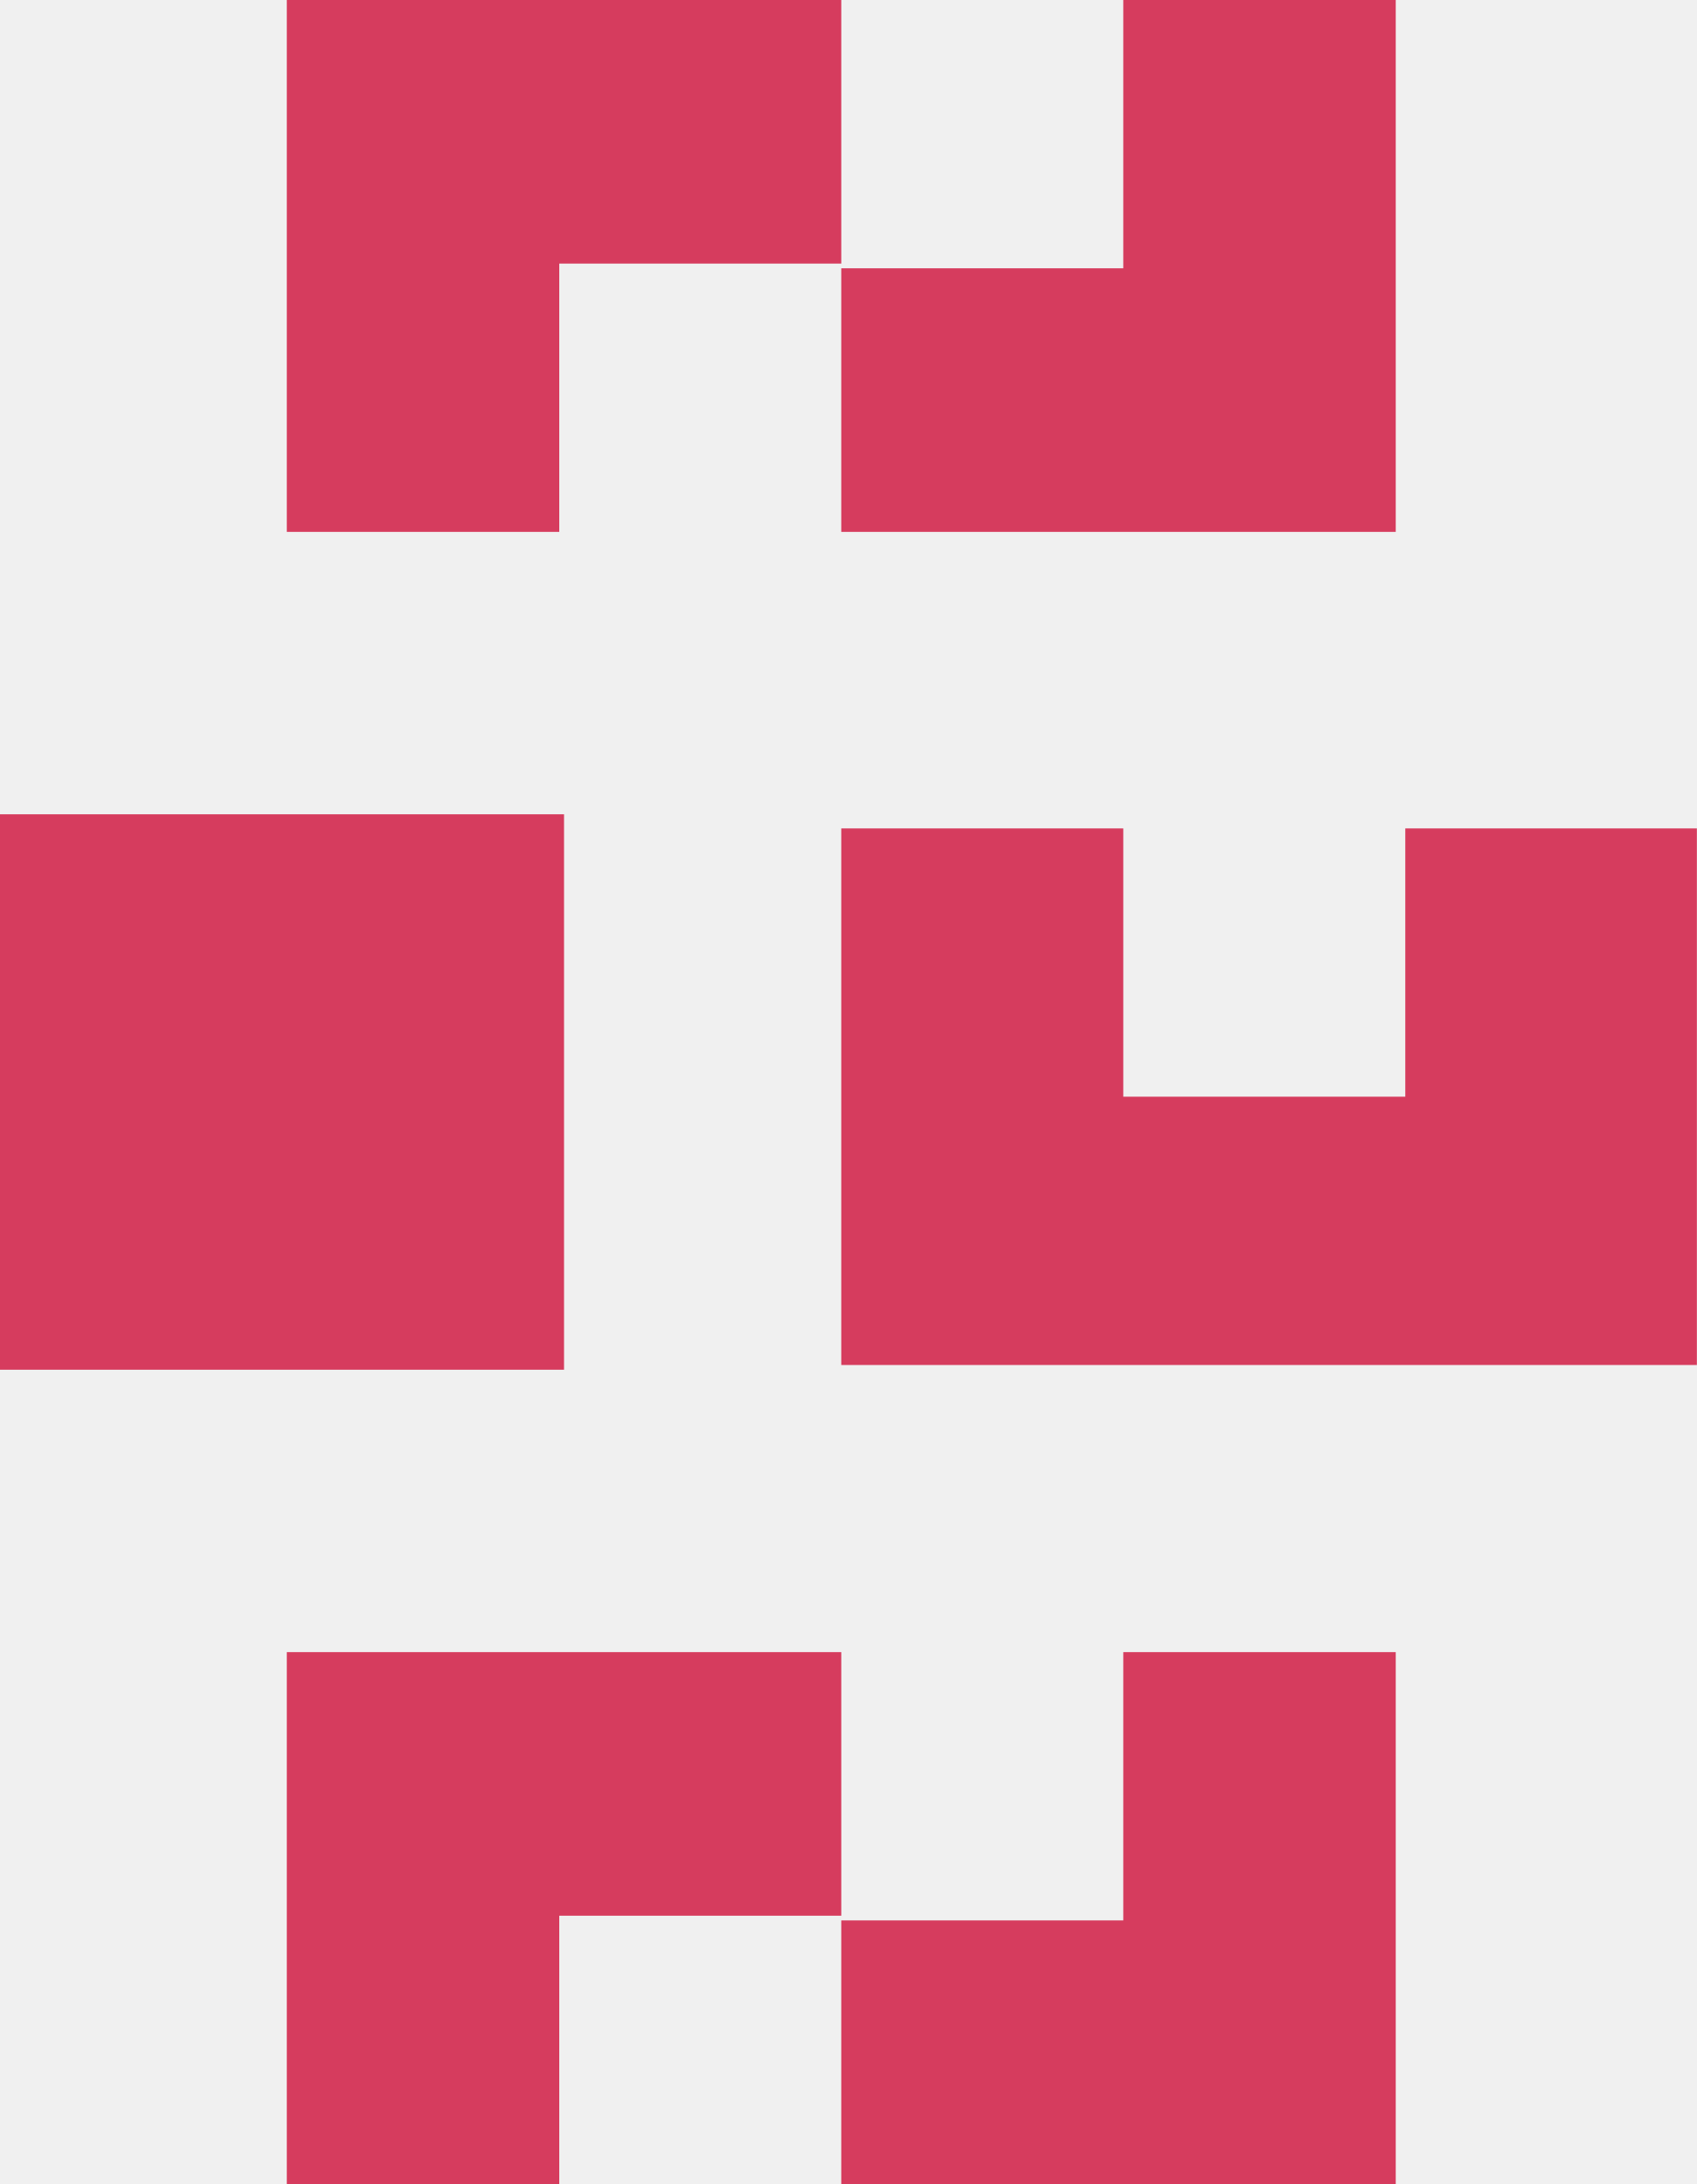
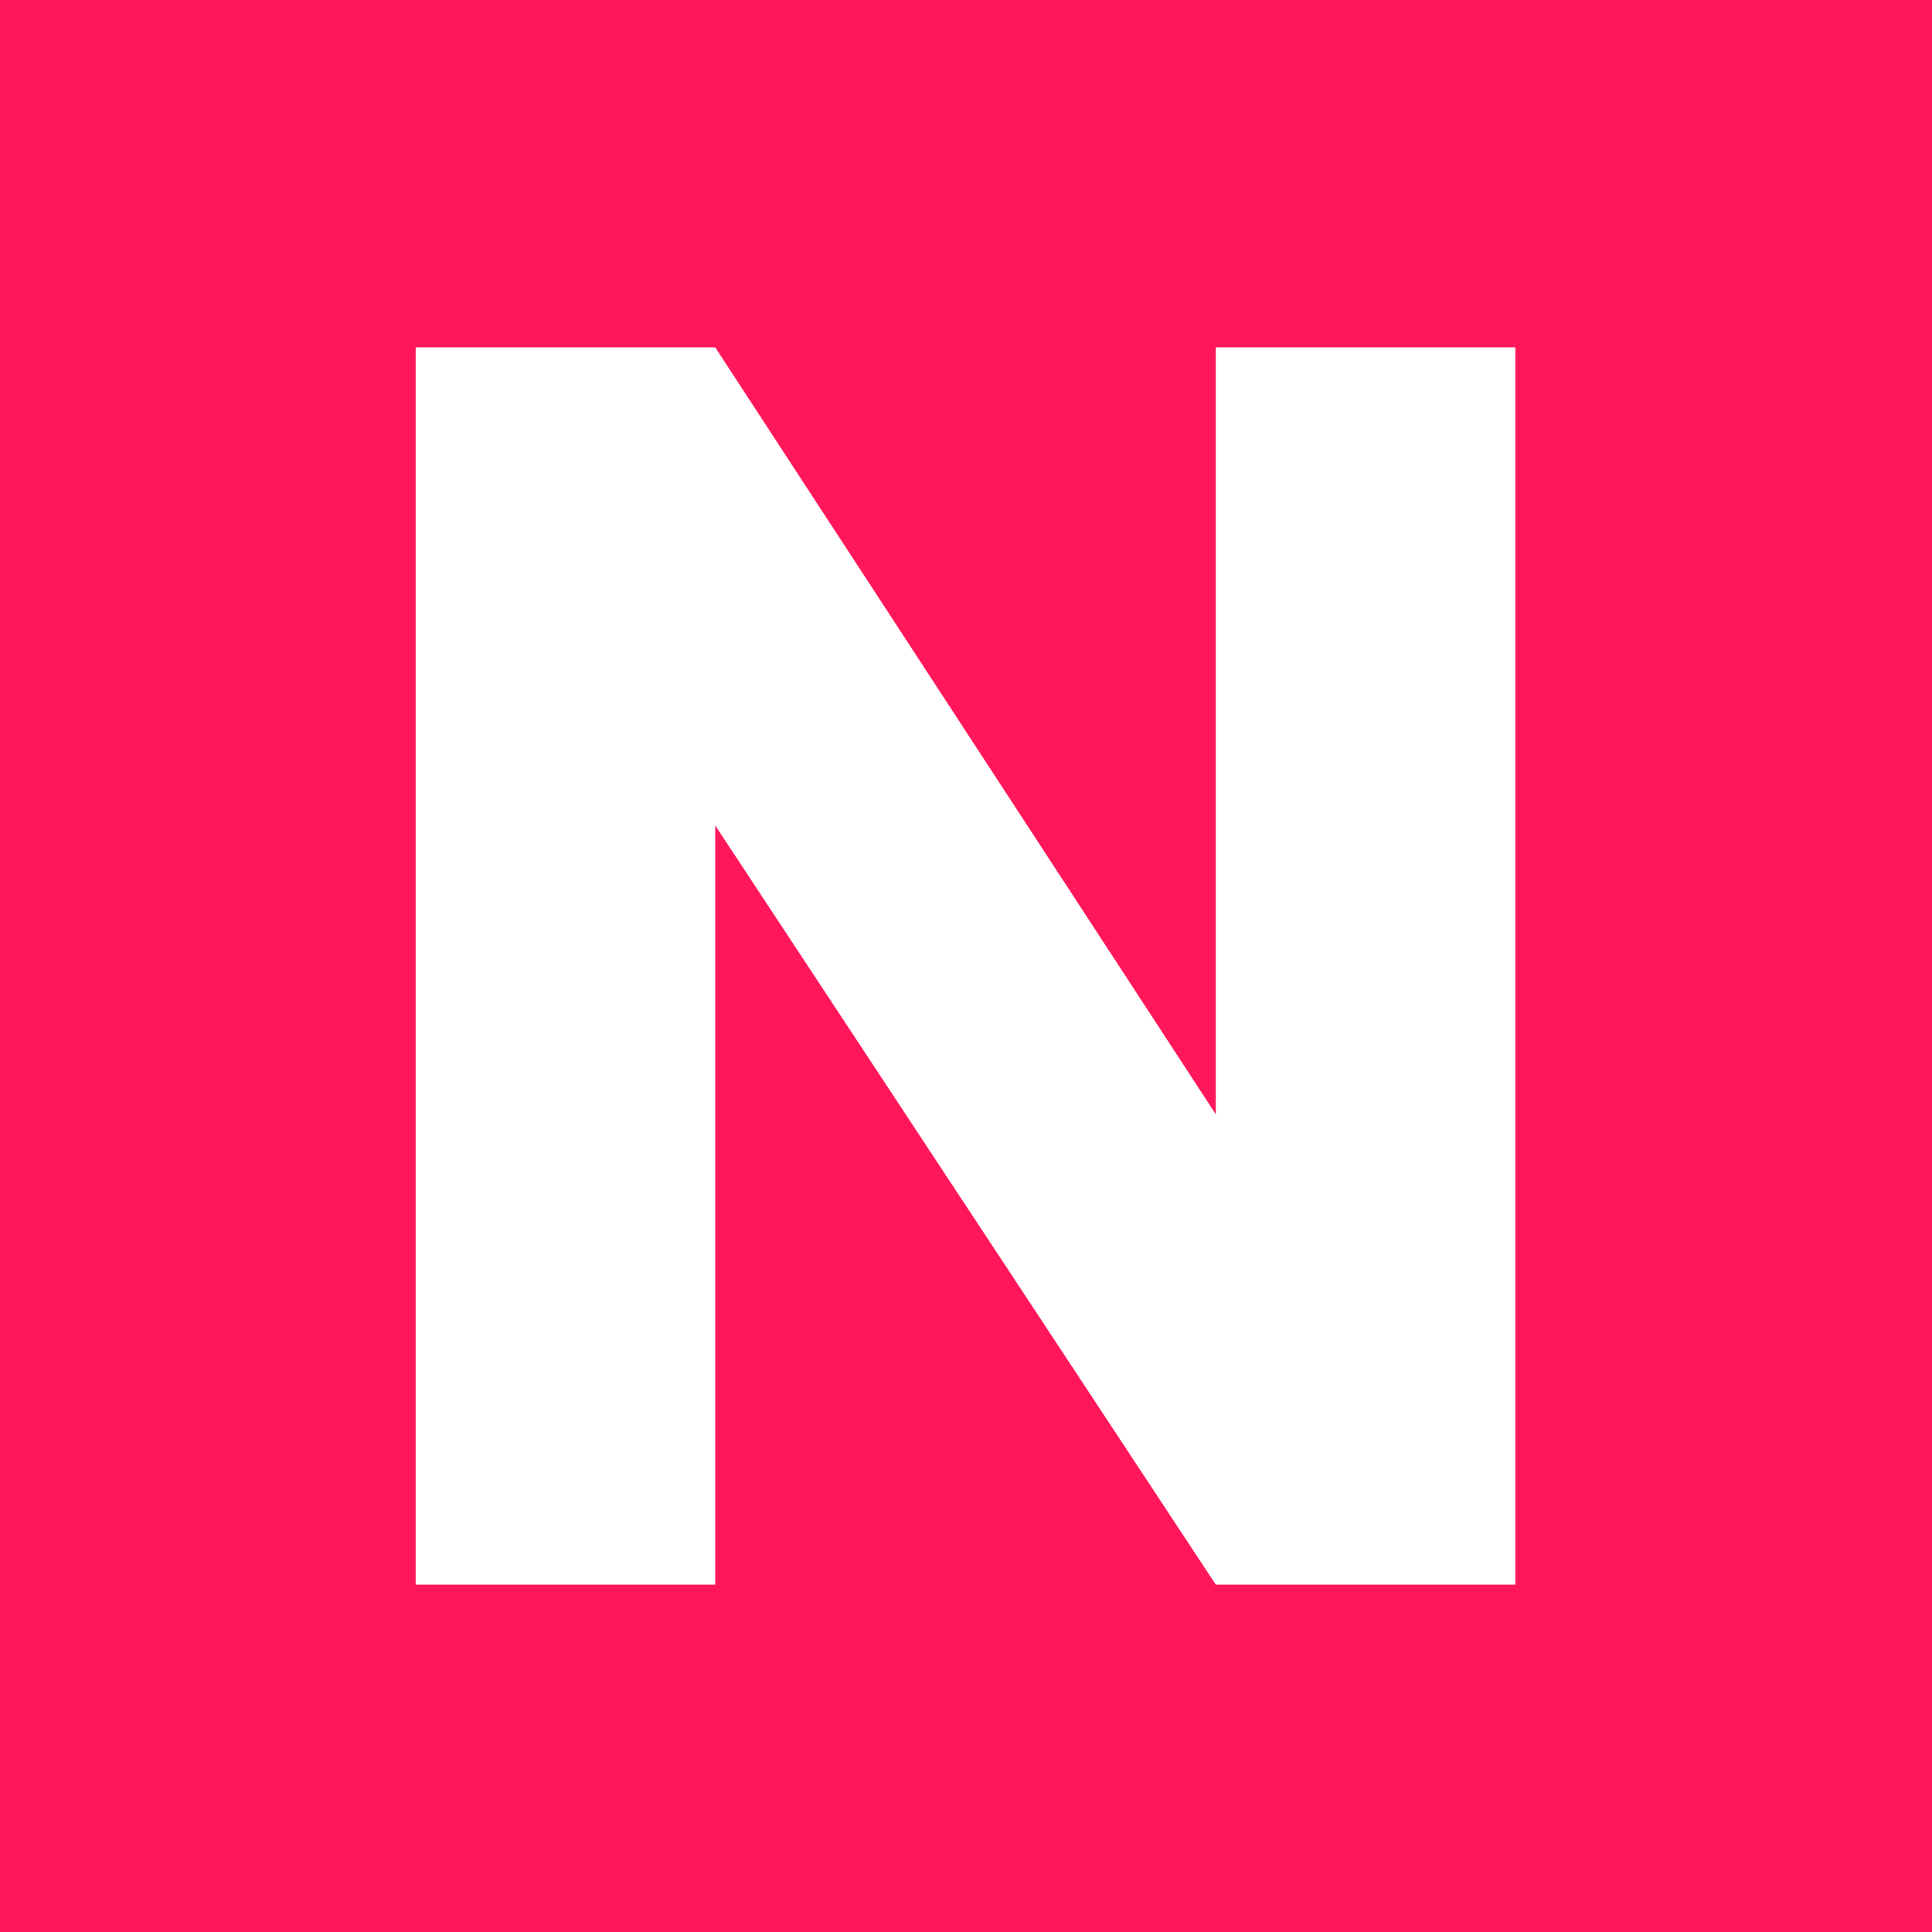
- <svg xmlns="http://www.w3.org/2000/svg" width="167" height="215" viewBox="0 0 167 215" fill="none">
-   <path d="M28.226 52.36V0H82.795V25.948H55.04V52.36H28.226Z" fill="#D63C5E" />
-   <path d="M28.226 215V162.64H82.795V188.588H55.04V215H28.226Z" fill="#D63C5E" />
-   <path d="M137.363 -0L137.363 52.36L82.794 52.36L82.794 26.412L110.549 26.412L110.549 -0L137.363 -0Z" fill="#D63C5E" />
-   <path d="M137.363 162.64L137.363 215L82.794 215L82.794 189.052L110.549 189.052L110.549 162.64L137.363 162.64Z" fill="#D63C5E" />
-   <path d="M110.549 81.552H82.794V134.375H167V81.552H138.304V107.963H110.549V81.552Z" fill="#D63C5E" />
-   <rect y="80.162" width="55.51" height="54.677" fill="#D63C5E" />
+ <svg xmlns="http://www.w3.org/2000/svg" id="CNNouns" version="1.1" viewBox="0 0 198 198">
+   <defs>
+     <style>
+       .st0 {
+         fill: #ff175a;
+       }
+ 
+       .st1 {
+         fill: #fff;
+       }
+     </style>
+   </defs>
+   <rect class="st0" width="198" height="198" />
+   <path class="st1" d="M155.3,162.4h-30.7l-51.3-77.8v77.8h-30.7V35.6h30.7l51.3,78.6V35.6h30.7v126.8Z" />
</svg>
